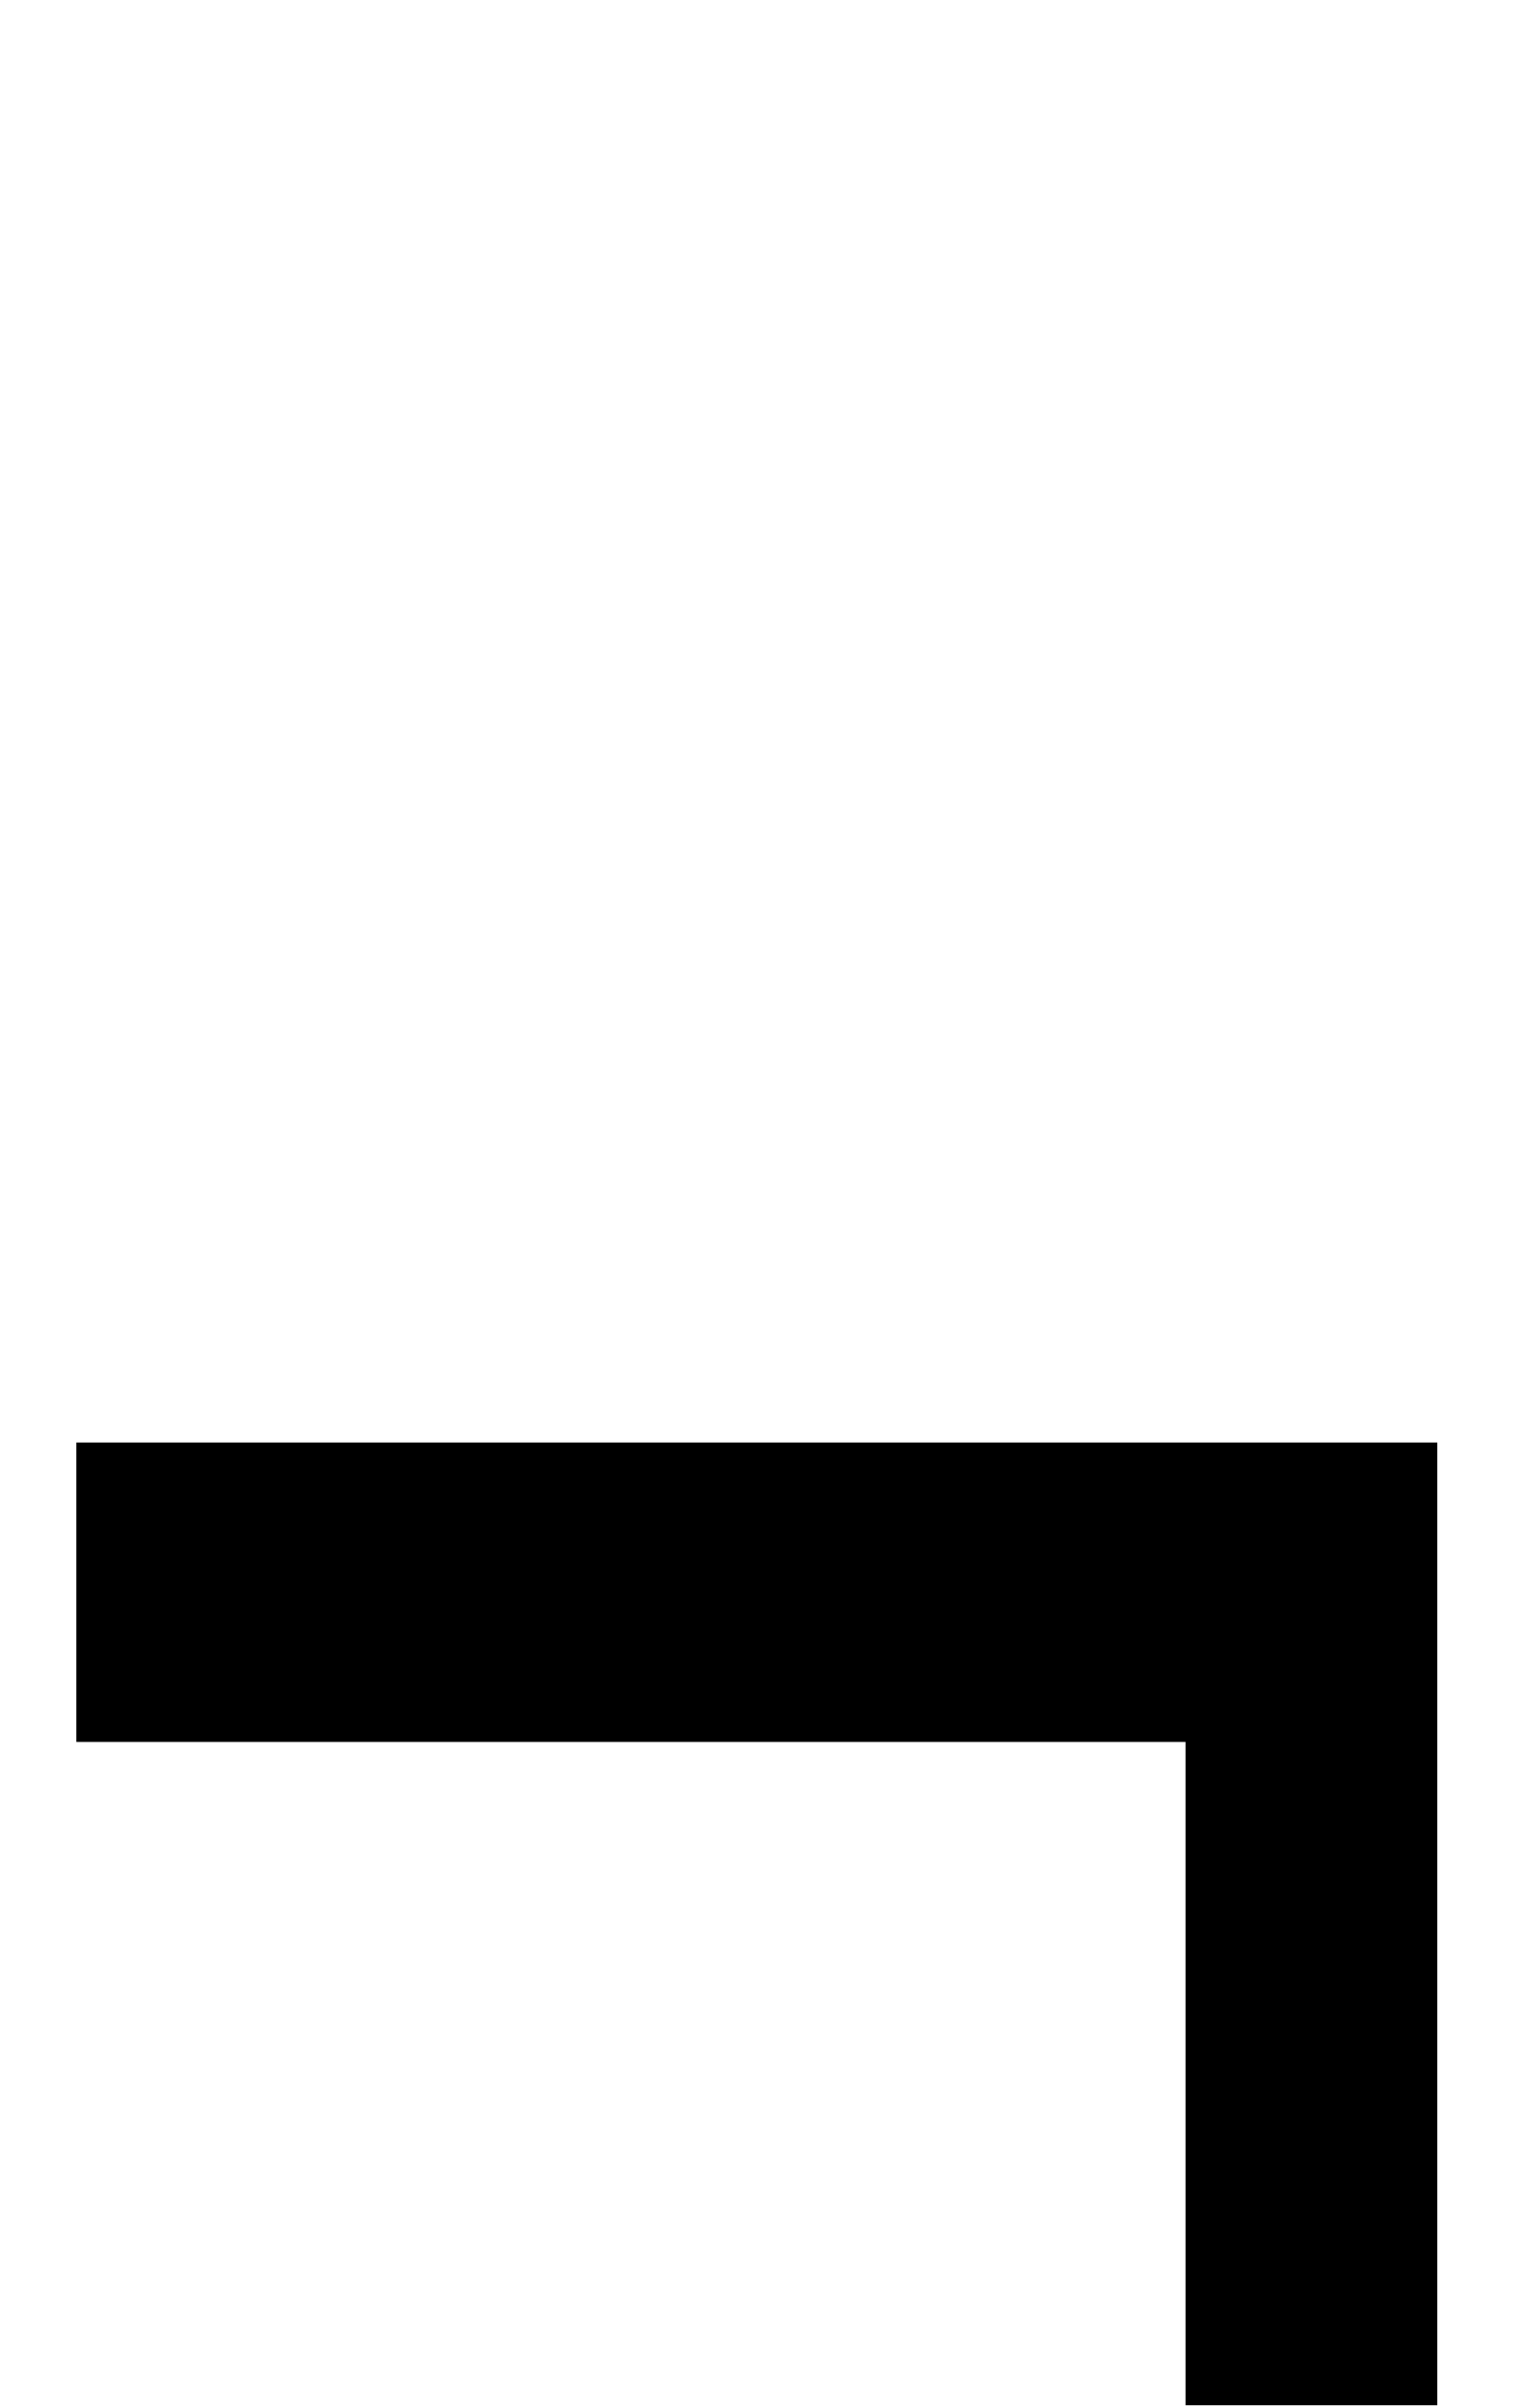
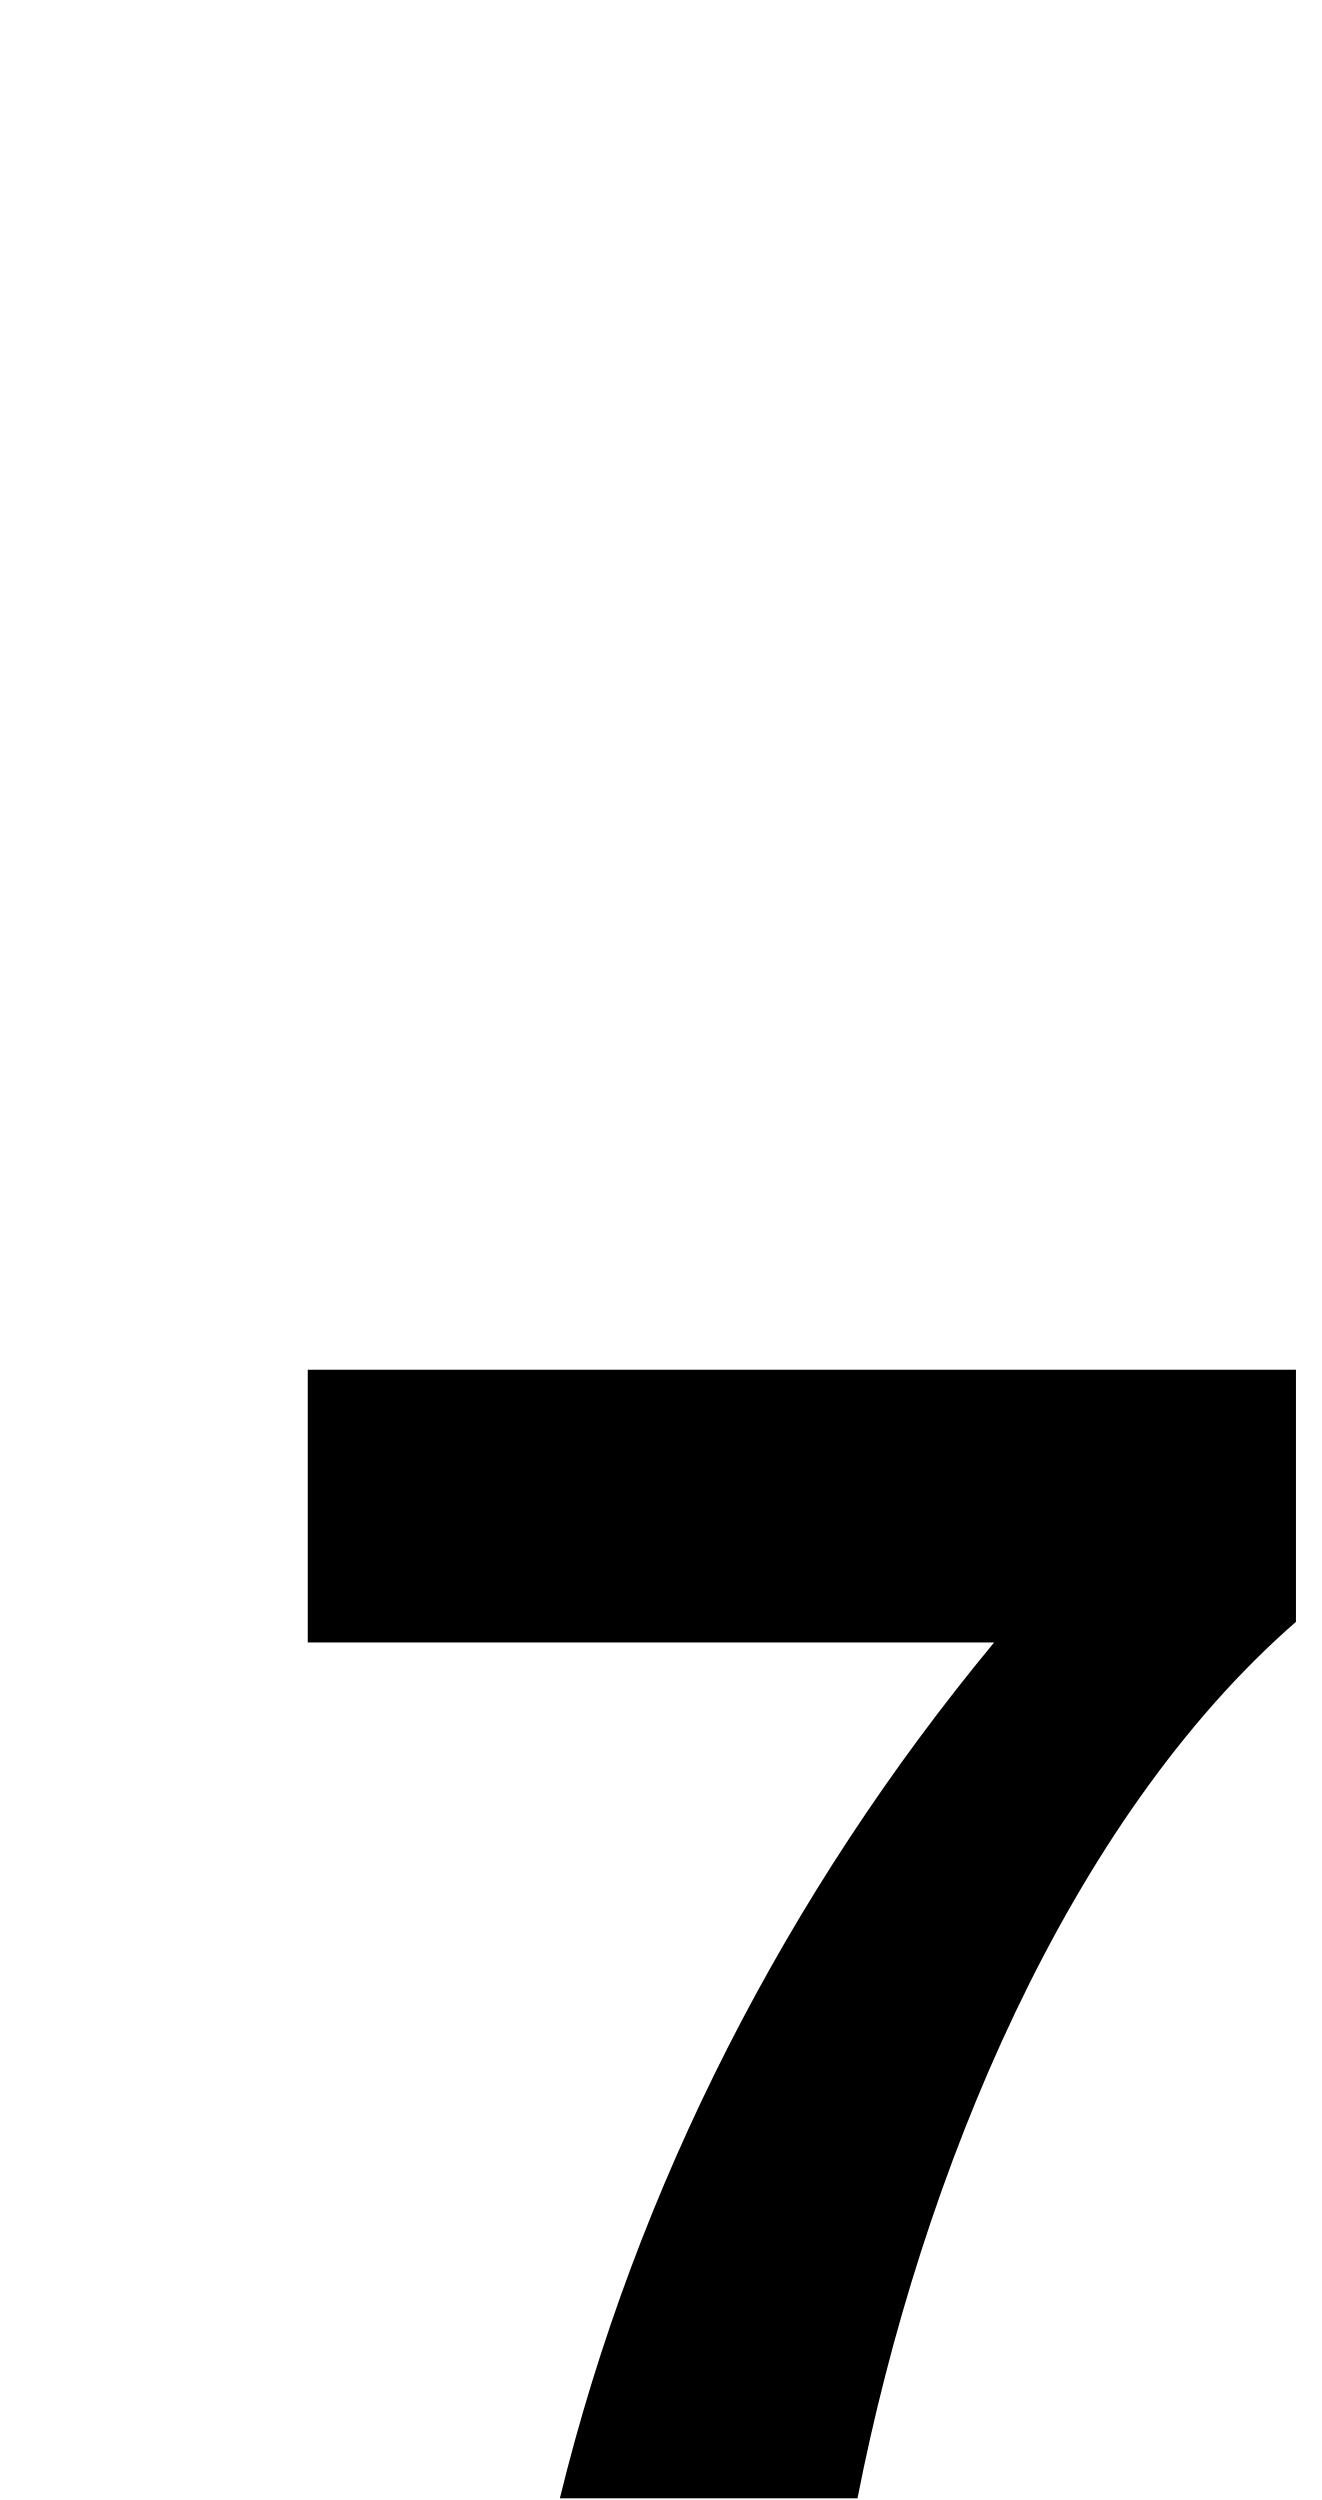
- <svg xmlns="http://www.w3.org/2000/svg" version="1.1" x="0px" y="0px" viewBox="0 0 335.3 530" style="enable-background:new 0 0 335.3 530;" xml:space="preserve">
+ <svg xmlns="http://www.w3.org/2000/svg" version="1.1" x="0px" y="0px" viewBox="0 0 313.5 593" style="enable-background:new 0 0 313.5 593;" xml:space="preserve">
  <style type="text/css">
	.st0{display:none;}
	.st1{display:inline;}
- 	.st2{fill:#010202;}
- 	.st3{fill:none;}
- 	.st4{font-family:'SHBDA23V1';}
- 	.st5{font-size:488px;}
</style>
-   <g id="E_00000051360959627468142820000017544460044616440767_" class="st0">
+   <g id="_x5F_V1">
+     <g id="E_00000051360959627468142820000017544460044616440767_">
+ 	</g>
+     <g id="C">
+ 	</g>
+     <g id="N_x5F_3">
+ 	</g>
+     <g id="A">
+ 	</g>
+     <g id="N_00000054254949360326627830000005329152182886584764_">
+ 	</g>
+     <g id="e">
+ 	</g>
+     <g id="T">
+ 	</g>
+     <g id="N_00000127748963548567887910000006918738376549339794_">
+ 	</g>
+     <g id="I">
+ 	</g>
+     <g id="A1">
+ 	</g>
+     <g id="M">
+ 	</g>
+     <g id="R">
+ 	</g>
+     <g id="O_00000083778567647030904660000008843847121500168630_">
+ 	</g>
+     <g id="F">
+ 	</g>
+     <g id="N">
+ 	</g>
+     <g id="E">
+ 	</g>
+     <g id="P">
+ 	</g>
+     <g id="O">
+ 	</g>
+   </g>
+   <g id="Ebene_20">
+     <text transform="matrix(1 0 0 1 592.9529 3054.126)">
+       <tspan x="0" y="0" style="fill:#E30613; font-family:'SH-Maintenance-V2'; font-size:490px; letter-spacing:-19;">M</tspan>
+       <tspan x="604.7" y="0" style="fill:#E30613; font-family:'SH-Maintenance-V2'; font-size:490px;">A</tspan>
+       <tspan x="965.8" y="0" style="fill:#E30613; font-family:'SH-Maintenance-V2'; font-size:490px; letter-spacing:-19;">I</tspan>
+       <tspan x="1090.7" y="0" style="fill:#E30613; font-family:'SH-Maintenance-V2'; font-size:490px;">NTENANCE</tspan>
+     </text>
+     <rect x="-2245.9" y="2709.1" style="fill:none;" width="1722.6" height="412.6" />
+     <text transform="matrix(1 0 0 1 -2245.891 3058.981)">
+       <tspan x="0" y="0" style="fill:#E30613; font-family:'SH-Maintenance-V2'; font-size:490px;">OPEN</tspan>
+       <tspan x="1660.1" y="0" style="fill:#E30613; font-family:'SH-Maintenance-V2'; font-size:485px; letter-spacing:-9;"> </tspan>
+     </text>
+     <text transform="matrix(1 0 0 1 -515.8961 3068.599)">
+       <tspan x="0" y="0" style="fill:#E30613; font-family:'SH-Maintenance-V2'; font-size:490px; letter-spacing:-19;">F</tspan>
+       <tspan x="252.8" y="0" style="fill:#E30613; font-family:'SH-Maintenance-V2'; font-size:490px;">OR</tspan>
+     </text>
+   </g>
+   <g id="Hilfslinien">
+     <rect x="-2441.8" y="2164.3" style="fill:none;" width="7398.2" height="466.4" />
+     <text transform="matrix(1 0 0 1 -2441.834 2513.447)">
+       <tspan x="0" y="0" style="fill:#E30613; font-family:'SH-Maintenance-V2'; font-size:489px; letter-spacing:-19;">WE</tspan>
+       <tspan x="739.4" y="0" style="fill:#E30613; font-family:'SH-Maintenance-V2'; font-size:489px; letter-spacing:-29;">G</tspan>
+       <tspan x="1081.2" y="0" style="fill:#E30613; font-family:'SH-Maintenance-V2'; font-size:489px; letter-spacing:-9;">E</tspan>
+       <tspan x="1468.4" y="0" style="fill:#E30613; font-family:'SH-Maintenance-V2'; font-size:489px;">N </tspan>
+       <tspan x="1939.8" y="0" style="fill:#E30613; font-family:'SH-Maintenance-V2'; font-size:489px; letter-spacing:9;">U</tspan>
+       <tspan x="2312" y="0" style="fill:#E30613; font-family:'SH-Maintenance-V2'; font-size:489px; letter-spacing:-9;">M</tspan>
+       <tspan x="2736.9" y="0" style="fill:#E30613; font-family:'SH-Maintenance-V2'; font-size:489px;">B</tspan>
+       <tspan x="3081.2" y="0" style="fill:#E30613; font-family:'SH-Maintenance-V2'; font-size:489px; letter-spacing:-19;">A</tspan>
+       <tspan x="3439.1" y="0" style="fill:#E30613; font-family:'SH-Maintenance-V2'; font-size:489px;">U </tspan>
+       <tspan x="3910" y="0" style="fill:#E30613; font-family:'SH-Maintenance-V2'; font-size:489px; letter-spacing:-29;">G</tspan>
+       <tspan x="4268.4" y="0" style="fill:#E30613; font-family:'SH-Maintenance-V2'; font-size:489px;">E</tspan>
+       <tspan x="4585.3" y="0" style="fill:#E30613; font-family:'SH-Maintenance-V2'; font-size:489px; letter-spacing:-39;">Ö</tspan>
+       <tspan x="4926.6" y="0" style="fill:#E30613; font-family:'SH-Maintenance-V2'; font-size:489px;">FFNET</tspan>
+     </text>
+   </g>
+   <g id="T_00000151528559115874515910000005984389023753216649_">
+     <path d="M10790,452.2V102.4h76.9v349.8H10790z" />
+     <path d="M10720.4,102.4h146.5c94.6,0,140.6,55.9,140.6,149.4h-64.7c0-54.9-23.5-72.5-75.9-72.5h-146.5V102.4z" />
+   </g>
+   <g id="E_00000150082740960534394650000001756674408269680310_">
+     <path d="M10601.2,452.1V156.4h-63.8v295.6H10601.2z" />
+     <path d="M10478.9,353.3h140.9c0,0,13.3-74.6,23.6-132.1h-61.9l-11.8,74.6h-90.8V353.3z" />
+     <path d="M10537.4,452.1h140.9c0,0,13.3-74.6,23.6-132.1h-61.9l-11.8,74.6h-90.8V452.1z" />
+     <path d="M10632.7,186.3h60.9c-7.9-43.7-15.2-84.5-15.2-84.5h-140.9v57.5h90.8L10632.7,186.3z" />
+   </g>
+   <g id="N_00000099632580371903072950000016892054108610634910_">
+     <path d="M10361.2,451.9l93.9-349.3h-69l-60.2,237.7h-1l-56.3-237.7h-77.3l-41.6,152.6h70.4l9.8-41.6h1l58.7,237.7L10361.2,451.9z" />
+     <rect x="10144" y="102.6" width="76.8" height="349.3" />
+   </g>
+   <g id="F_00000114769032895886322120000014247326199313495697_">
+     <path d="M9951.7,451.9h-76.8V102.7h245.5v64.5h-168.7V248h146.2v59.7h-146.2V451.9z" />
+   </g>
+   <g id="F_00000173141720675959051990000004486108456543280518_">
+     <path d="M9662.8,451.6h132.8V169.3h-54.9v217.1h-77.9V451.6z" />
+     <path d="M9694.8,451.7c0-18,2.9-33.6,10.7-46.8c6.8-12.2,16.6-23.4,28.3-31.2c11.7-7.8,25.4-13.7,40-17.6   c14.6-3.9,30.2-5.9,70.2-5.9v-81.4c-52.2,0-76.6,3.9-100,12.2c-23.4,8.8-44.4,20-61.9,36.1c-17.6,16.6-31.2,35.1-41.4,57.5   c-9.8,22.9-14.1,48.8-14.1,77H9694.8z" />
+     <polygon points="9844.1,100.7 9740.7,100.7 9740.7,383 9795.6,383 9795.6,165.8 9844.1,165.8  " />
+   </g>
+   <g id="Ö">
+     <path d="M9279.4,269.5c0-103.7,64.1-184.4,171.6-184.4c107.6,0,171.6,80.7,171.6,184.4c0,100.7-64.1,181.4-171.6,181.4   C9343.5,450.9,9279.4,370.2,9279.4,269.5z M9356.2,269.5c0,58.2,25.9,116.9,94.9,116.9c68.9,0,94.9-58.7,94.9-116.9   c0-61.1-25.9-119.8-94.9-119.8C9382.1,149.7,9356.2,208.4,9356.2,269.5z M9417.8,239.7v-57.2h66v57.2H9417.8z M9417.8,326.7v-57.2   h66v57.2H9417.8z" />
+   </g>
+   <g id="E_00000056408675155028286430000005814045595369560991_">
+     <path d="M9250.4,452.2h-265V103.1h261.1v64.5h-184.4v74.8h169.2v59.7h-169.2v85.6h188.3V452.2z" />
+   </g>
+   <g id="G_00000142136150640176763200000005464168929300255362_">
+     <path d="M8608,367.5h76.4V178.3l98-1.5l-1.5-75h-174L8608,367.5z M8608,451.8l267.6-0.5V388l-190.1,1l-1-98l-75,1.5L8608,451.8z    M8775.6,451.3h101c10.8-7.4,23-15.2,33.8-22.5c11.8-8.3,21.1-17.2,30.9-26.5c8.3-8.3,15.2-18.6,21.6-32.3   c4.4-11.8,8.3-26,8.3-42.6s-3.9-30.9-9.3-44.6c-6.4-12.7-14.7-23.5-25.5-32.3s-23-16.2-36.8-21.1c-13.2-4.9-28.9-6.9-43.1-6.9   c-20.6,0-37.7,3.4-53.9,10.8c-15.2,6.4-28.9,16.2-37.7,27.9c-10.8,12.7-18.1,27-23,43.1c-5.9,17.2-8.3,35.3-6.9,53.9h64.2   c0-9.8,1.5-17.6,3.4-27.4c1.5-9.3,3.4-16.7,8.8-25c2.9-7.4,9.3-13.2,16.2-17.6c6.4-5.4,14.7-7.4,25.5-7.4c14.2,0,26,4.9,35.8,14.7   c9.3,7.8,14.2,21.1,14.2,36.8c0,10.3-2.5,20.1-6.9,27c-5.4,8.3-10.8,15.7-17.2,21.6c-6.9,7.4-15.2,12.3-22.5,18.1   c-8.3,4.9-16.7,10.8-24,15.7C8818.8,423.3,8788.4,442.9,8775.6,451.3z" />
+   </g>
+   <g id="U_00000122691519521168774280000013841469757125651126_">
+     <path d="M8453.3,463.6c-102.4-1.5-114.8-74.7-114.8-119.8v-242h77.7v238.5c0,24.3,0,55.9,37.1,57.9V463.6z" />
+     <path d="M8175.2,101.9h77.7v238.5c0,25.2,0,57.9,41.1,57.9c36.6,0,45-24.7,45-58.9v-15.8h70.3v30.7c0,77.2-57.4,109.4-116.3,109.4   c-105.4,0-117.8-74.2-117.8-119.8V101.9z" />
+   </g>
+   <g id="A_00000004505667569094896160000014532079075801900974_">
+     <path d="M8019.7,203.9l-3,70.3l30,6.9v1l-247.3,61v75.2l121.9,33.4l15.2-61l-22.1-9.3v-1l244.4-61v-78.2L8019.7,203.9z" />
+     <polygon points="7844.2,430.6 7921.9,451.7 7927.8,451.7 7986.3,212.8 7987.3,212.8 8046.8,451.7 8123.5,451.7 8158.9,319.5    8090.5,317.5 8084.6,342.6 8083.6,342.6 8023.6,101.1 7951.4,101.1 7890.4,339.6 7889.4,339.6  " />
+   </g>
+   <g id="B">
+     <path d="M7480.8,453.3V104.2h164.3c66.5,0,111.5,21.5,111.5,86.6c0,34.7-16.6,57.7-47.4,72.9c43,12.2,64.1,45,64.1,88.5   c0,70.9-60.1,101.2-123.2,101.2H7480.8z M7629.5,163.8h-71.9v81.7h77.8c27.4,0,46.9-12.2,46.9-41.6   C7682.3,171.2,7656.8,163.8,7629.5,163.8z M7557.6,393.7h82.2c29.8,0,56.7-9.8,56.7-46c0-35.7-22-49.9-55.3-49.9h-83.6V393.7z" />
+   </g>
+   <g id="M_00000134250281029563310950000003257287664879667615_">
+     <path d="M7223.6,335.1h75.5c-12.8-20.6-144.7-232.9-144.7-232.9h-77v350.1h72.1V217.4h1C7150.5,217.4,7187.3,276.2,7223.6,335.1z" />
+     <path d="M7299.6,335.1c36.3-58.8,73.1-117.7,73.1-117.7h1v234.9h72.1V102.1h-77c0,0-131.9,212.3-144.7,232.9H7299.6z" />
+   </g>
+   <g id="U">
+     <path d="M7027.6,453h-247.3v-64.6h170.4v-285h76.9V453z M6733.3,453V103.4h76.9v285h170.4V453H6733.3z" />
+   </g>
+   <g id="N_00000154425763484525918430000008508601231558086807_">
+     <path d="M6482.8,451.5l93.9-349.3h-69l-60.2,237.7h-1l-56.3-237.7H6313l-41.6,152.6h70.4l9.8-41.6h1l58.7,237.7L6482.8,451.5z" />
+     <rect x="6265.6" y="102.2" width="76.8" height="349.3" />
+   </g>
+   <g id="E_00000165205204584183719570000002201050886193303485_">
+     <path d="M5951.8,279.2h-64.3c0-107.2,80.4-171.1,180.8-171.1v76.5C6010.2,184.7,5951.8,210.5,5951.8,279.2z" />
+     <path d="M6059.7,379.1c0-68.7-58.5-94.5-116.5-94.5v-76.5c100.4,0,180.8,63.8,180.8,171.1H6059.7z" />
+     <polygon points="6236.6,371.8 6236.6,450.3 6065.6,450.3 6060.7,371.8  " />
+     <path d="M5951.8,279.2c0,68.7,58.5,94.5,116.5,94.5v76.5c-100.4,0-180.8-63.8-180.8-171.1H5951.8z" />
+     <path d="M5917.4,84.8V2.4c26.8,0,53.1,4.9,76.5,12.7c23.4,8.8,43.4,20,60.9,36.1s31.2,34.6,40.9,57.5   c10.2,22.9,15.1,49.2,15.1,76.5h-69.2c0-18-3.4-32.7-10.2-45.8c-7.3-13.2-16.6-23.4-28.3-32.2c-11.7-7.8-25.8-13.6-40-18   C5947.6,85.7,5933,84.8,5917.4,84.8z" />
+   </g>
+   <g id="G">
+     <path d="M5871.7,452.8h-48.9l-7.8-39.6c-27.4,35.2-62.1,47.9-95.8,47.9c-107.6,0-171.6-80.7-171.6-181.4   c0-103.7,64.1-184.4,171.6-184.4c71.4,0,139.4,43.5,147.2,123.2H5793c-9.3-39.1-37.2-58.7-73.8-58.7c-68.9,0-94.9,58.7-94.9,119.8   c0,58.2,25.9,116.9,94.9,116.9c50.4,0,78.7-26.4,83.1-75.3H5725v-57.2h146.7V452.8z" />
+   </g>
+   <g id="E_00000005963599347184841430000018193220976272044449_">
+     <path d="M5532,452.5h-265V103.4h261.1v64.5h-184.4v74.8h169.2v59.7h-169.2V388H5532V452.5z" />
+   </g>
+   <g id="W">
+     <path d="M5000.6,217.6c-36.3,58.9-73.1,117.7-73.1,117.7h-1v-235h-72.1v350.3h77c0,0,132-212.4,144.7-233H5000.6z M5076.6,217.6   h-75.5c12.8,20.6,144.7,233,144.7,233h77V100.3h-72.1v235h-1C5149.7,335.3,5112.9,276.4,5076.6,217.6z" />
+   </g>
+   <g id="E_00000113322483045279252990000013609696148037364875_">
+     <path d="M3905.3,279.7h-64.9c0-108.1,81.1-172.5,182.4-172.5v77.2C3964.3,184.4,3905.3,210.4,3905.3,279.7z" />
+     <path d="M4016.9,380.5c0-69.3-59-95.4-117.5-95.4V208c101.3,0,182.4,64.4,182.4,172.5H4016.9z" />
+     <polygon points="4195.3,373.1 4195.3,452.2 4022.8,452.2 4017.9,373.1  " />
+     <path d="M3905.3,279.7c0,69.3,59,95.4,117.5,95.4v77.2c-101.3,0-182.4-64.4-182.4-172.5H3905.3z" />
+     <path d="M3873.4,83.6V0.5c27,0,53.6,4.9,77.2,12.8c23.6,8.8,43.7,20.2,61.4,36.4c17.7,16.2,31.5,34.9,41.3,58   c10.3,23.1,15.2,49.6,15.2,77.2h-69.8c0-18.2-3.4-32.9-10.3-46.2c-7.4-13.3-16.7-23.6-28.5-32.4c-11.8-7.9-26.1-13.8-40.3-18.2   C3903.9,84.6,3889.1,83.6,3873.4,83.6z" />
+   </g>
+   <g id="C_00000112622374827432275670000003417328206733987971_">
+     <path d="M3811.2,219.4h-74.5c-5.4-34.8-38.7-61.3-76.4-61.3c-69.1,0-95.1,58.8-95.1,120.1c0,58.3,26,117.1,95.1,117.1   c47,0,73.5-31.9,79.4-78.4h74.5c-7.8,87.7-67.6,143.1-153.9,143.1c-107.8,0-172-80.9-172-181.8c0-103.9,64.2-184.7,172-184.7   C3736.7,93.4,3801.9,138.5,3811.2,219.4z" />
+   </g>
+   <g id="N_00000117657359395406629260000008490405748572120458_">
+     <path d="M3175.9,452.2h76.9V102.6h-76.9V452.2z" />
+     <polygon points="3393.8,452.2 3487.4,102.6 3418.8,102.6 3358.6,340.6 3357.6,340.6 3301.3,102.6 3223.9,102.6 3182.3,255.4    3252.8,255.4 3262.6,213.8 3263.6,213.8 3322.8,452.2  " />
+   </g>
+   <g id="A_00000070819818803741320060000005539798163125646774_">
+     <path d="M2993.7,203.9l-3,70.3l30,6.9v1l-247.3,61v75.2l121.9,33.4l15.2-61l-22.1-9.3v-1l244.4-61v-78.2L2993.7,203.9z" />
+     <polygon points="2818.2,430.6 2895.9,451.7 2901.8,451.7 2960.3,212.8 2961.3,212.8 3020.8,451.7 3097.5,451.7 3132.9,319.5    3064.5,317.5 3058.6,342.6 3057.6,342.6 2997.6,101.1 2925.4,101.1 2864.4,339.6 2863.4,339.6  " />
+   </g>
+   <g id="N_00000129165096651451788460000006894638935768142516_">
+     <path d="M2517.5,452.2h-72V102.4h76.4l146,234.7h1V102.4h72v349.9H2664L2518.5,218h-1V452.2z" />
+   </g>
+   <g id="E_00000096737436898591806260000014476501128100374183_">
+     <path d="M2298.2,452.2V156.6h-63.8v295.6H2298.2z" />
+     <path d="M2175.9,353.5h140.9c0,0,13.3-74.6,23.6-132.1h-61.9l-11.8,74.6h-90.8V353.5z" />
+     <path d="M2234.3,452.2h140.9c0,0,13.3-74.6,23.6-132.1H2337l-11.8,74.6h-90.8V452.2z" />
+     <path d="M2329.6,186.5h60.9c-7.9-43.7-15.2-84.5-15.2-84.5h-140.9v57.5h90.8L2329.6,186.5z" />
+   </g>
+   <g id="T_00000040572434587172107020000003403572265167091088_">
+     <path d="M1933.4,452.1h65.4V179.8h208.9V102h-274.3V452.1z" />
+     <polygon points="2028.1,452.2 2119.6,102 2053.7,102 1992.8,340.7 1992.3,340.7 1961.1,452.1  " />
+   </g>
+   <g id="N_00000162323512888102647520000008162614129556769983_">
+     <rect x="1806.2" y="102.4" width="76.8" height="349.2" />
+     <path d="M1541.2,451.6h77.8l92.9-263.1h1l90.5,263.1h79.7l-130.6-349.2h-78.7L1541.2,451.6z" />
+   </g>
+   <g id="I_00000075868811598525912980000008971315367424001668_">
+     <text transform="matrix(1 0 0 1 1397.855 451.5694)" style="font-family:'SH-Maintenance-V2'; font-size:490px; letter-spacing:-19;">I</text>
+   </g>
+   <g id="A_00000047767008426511249760000015642639169606536113_">
+     <polygon points="1303.6,451.6 1397.3,451.6 1397.3,398.1 1367.4,398.1 1367.4,161.6 1303.6,161.6  " />
+     <polygon points="1189.3,348.1 1354.2,348.1 1354.2,167 1367.4,167 1367.4,103.2 1189.3,103.2 1189.3,167 1300.7,167 1300.7,284.3    1189.3,284.3  " />
+     <path d="M1098.5,451.6h75.6c0.5-23.1,3.4-48.1,8.3-75.1c5.4-27,12.8-53.5,22.1-80c9.3-26,21.1-50.5,35.3-74.1   c14.2-23.1,30.4-42.7,48.6-58.4v-60.8h-238V169h165.4c-33.4,40.2-60.4,84.4-80.5,132.5C1114.7,349.6,1102.4,399.6,1098.5,451.6z" />
+   </g>
+   <g id="M_00000030454837118209363920000004010763359709145015_">
+     <path d="M773,158.9H619.2l0.5,216.7H486.5v76.6h197.7L683.7,235H773V158.9z" />
+     <polygon points="1023.9,103.7 947.8,103.7 947.8,452.2 1083.9,452.2 1083.9,388.3 1023.9,388.3  " />
+     <polygon points="795,103.7 717.9,103.7 676.4,256.5 746.7,256 756.9,215 757.9,215 816.5,452.2 887.7,452.2 948.7,213.1    949.7,213.1 989.2,103.7 913.6,103.7 852.6,341 851.6,341  " />
+   </g>
+   <g id="R_00000005247159732225481780000017538744411482086332_">
+     <path class="st0" d="M88.7,179.2v-77c45.1,0,119.2,12.3,119.2,116.7c0,58.4-31.9,115.2-108.4,115.2H69.1v-69.6h15.7   c33.8,0,58.4-8.3,58.4-44.6C143.1,179.2,110.8,179.2,88.7,179.2z" />
+     <polygon class="st0" points="15.1,452.3 15.1,102.2 92.1,102.2 92.1,452.2  " />
+     <path d="M203.4,592.6h-70.6c18.1-74,53.9-143.7,103-203H73v-64.7h234.4v59.8C253.5,431.7,218.6,515.1,203.4,592.6z" />
+   </g>
+   <g id="O_00000139989076900347810750000014339682335261473418_" class="st0">
    <g class="st1">
-       <path d="M334.5,439.2H68.9V89.4h261.6V154H145.8v75h169.5v59.8H145.8v85.7h188.6V439.2z" />
+       <path d="M-350.1,278.6c0-103.9,64.2-184.7,172-184.7c107.8,0,172,80.9,172,184.7c0,100.9-64.2,181.8-172,181.8    C-285.9,460.4-350.1,379.5-350.1,278.6z M-273.2,278.6c0,58.3,26,117.1,95.1,117.1c69.1,0,95.1-58.8,95.1-117.1    c0-61.3-26-120.1-95.1-120.1C-247.2,158.6-273.2,217.4-273.2,278.6z" />
    </g>
  </g>
-   <g id="C" class="st0">
-     <g class="st1">
-       <path d="M354.7,207.3H282c-5.3-33.9-37.8-59.8-74.6-59.8c-67.4,0-92.8,57.4-92.8,117.1c0,56.9,25.3,114.3,92.8,114.3    c45.9,0,71.7-31.1,77.5-76.5h72.7c-7.6,85.6-66,139.6-150.1,139.6c-105.2,0-167.8-78.9-167.8-177.4    c0-101.4,62.6-180.3,167.8-180.3C282,84.5,345.6,128.5,354.7,207.3z" />
-     </g>
-   </g>
-   <g id="N_x5F_3" class="st0">
-     <polygon class="st1" points="97.1,88.7 55.3,242.5 126.1,242.5 135.9,200.7 136.9,200.7 195.8,439.5 267.6,440 361.4,90.6    292.6,89.6 232.2,328 231.2,328 174.7,89.2  " />
-     <polygon class="st1" points="129.7,88.9 53,88.4 52,239.8 51.5,304.6 50.6,438.8 127.2,439.3  " />
-   </g>
-   <g id="A" class="st0">
-     <path class="st1" d="M285.9,321.8c0-9.8-1-20.6-2.9-32.4c-2-12.3-6.4-23.1-13.7-33.4c-6.9-10.3-17.2-19.1-30.4-26   c-13.3-6.9-31.4-10.3-54-10.3c-12.8,0-25,1.5-36.8,5.4c-11.8,3.4-22.6,8.8-31.9,16.2c-9.3,7.9-16.7,17.2-22.6,29   c-5.4,11.8-8.3,26-8.3,42.7v126.2h60.4V325.8c0-7.4,0.5-14.2,1.5-20.6c1.5-5.9,3.4-11.3,5.9-15.7c2.9-4.4,6.9-7.9,11.8-10.3   c4.9-2.5,11.3-3.9,19.1-3.9c8.8,0,15.7,1.5,20.6,4.9c4.9,2.9,8.3,6.9,10.3,11.8c2,4.9,3.4,10.3,3.9,16.2c0.5,5.9,0.5,11.3,0.5,16.7   v114.4h66.8V321.8z" />
-     <polygon class="st1" points="285.8,439.2 341.8,439.2 342.3,155.9 342.3,89.1 90.9,89.1 90.9,155.9 285.8,155.9  " />
-     <polygon class="st1" points="101.4,439.1 157.2,439.1 157.7,155.9 157.7,89.3 53.9,89.3 53.9,155.9 101.4,155.9  " />
-   </g>
-   <g id="N_00000054254949360326627830000005329152182886584764_" class="st0">
-     <g class="st1">
-       <path d="M271.6,438.8V153.5H101V88.8h247.5v349.9H271.6z" />
-     </g>
-     <path class="st1" d="M45,382.4c10.1,0,18-1.8,23.5-5.4c5.6-3.6,9.6-8.2,12-14c2.5-5.7,3.9-11.9,4.4-18.6c0.5-6.7,0.7-13.1,0.7-19.4   V88.8h76.9v239.7c0,11.4-1.1,24-3.4,37.7c-2.3,13.7-7.5,26.5-15.7,38.5c-8.2,11.9-19.9,21.9-35.3,29.9c-15.4,8-36.1,12-62.2,12   L45,382.4z" />
-   </g>
-   <g id="e" class="st0">
-     <g class="st1">
-       <path d="M157.4,435.7c-14-2.3-27-7.7-39.2-16c-12.2-8.3-22.3-20.3-30.4-35.9c-8.2-15.6-12.2-36.8-12.2-63.4    c0-15,2.1-29.4,6.2-43.4c4.2-14,10.6-26.5,19.5-37.4c8.8-11,20.1-19.8,33.9-26.5c13.8-6.7,30.5-12.3,50.2-12.3h30.9v76.8h-16    c-8.7,0-16.6,0.7-24,2c-7.3,1.3-13.6,3.7-18.7,7c-5.2,3.3-9.2,7.9-12.2,13.7c-3,5.8-4.5,13.4-4.5,22.7c0,10.3,1.8,14.7,5.5,20.4    c3.7,5.7,8.4,9.7,14.2,12.2c5.8,2.5,12.1,4,19,4.5c6.8,0.5,13.4,0.7,19.7,0.7h163.8v78.4H195.8C184.2,439.2,171.4,438,157.4,435.7    " />
-     </g>
-     <polygon class="st1" points="182.9,199.7 296,199.7 296,167.8 159.2,167.8 159.2,89.4 362.1,89.4 362.4,276.9 182.9,278.1  " />
-     <g class="st1">
-       <path d="M123.5,48.5l-0.4,78.9l-87.8-0.6l-0.4,53.4c12.3-0.3,24.2,0.7,35.7,3c11.5,2.2,21.7,6.1,30.9,11.7    c9.1,5.6,16.8,12.8,23.1,21.9c6.3,9,10.3,20.2,12.2,33.5l56.4,0.4l0-201.7L123.5,48.5z" />
-     </g>
-   </g>
-   <g id="T" class="st0">
-     <g class="st1">
-       <path d="M230.7,439.2h-76.9V154H48.9V89.4h286.6V154H230.7V439.2z" />
-     </g>
-   </g>
-   <g id="N_00000127748963548567887910000006918738376549339794_" class="st0">
-     <g class="st1">
-       <path d="M116.8,439.2h-72V89.4h76.4l146,234.7h1V89.4h72v349.9h-76.9L117.7,205h-1V439.2z" />
-     </g>
-   </g>
-   <g id="I" class="st0">
-     <g class="st1">
-       <path d="M147,439.1H70.2V89.5H147V439.1z" />
-     </g>
-   </g>
-   <g id="A1" class="st0">
-     <path class="st1" d="M174.1,89.6H353v64h-13.4v117.8h0.2v64H174.1v-64h111.7V153.6H174.1V89.6z" />
-     <path class="st1" d="M289.2,148.4h64v237.2H383v53.8h-93.7V148.4z" />
-     <path class="st1" d="M224.8,209.5c-14.2,23.3-26,48.1-35.5,74.5c-9.5,26.3-16.8,53-22,79.9c-5.2,27-7.9,52.1-8.2,75.5h-76   c4-52.3,16.2-102.6,36.7-150.9c20.5-48.3,47.4-92.6,80.7-132.9H34.6v-66h238.8v61C255.2,166.6,238.9,186.2,224.8,209.5z" />
-     <rect x="351.9" y="89.6" class="st2" width="112.1" height="64" />
-     <polygon class="st2" points="353.2,152.3 339,152.3 339,335.4 464.9,335.4 464.9,271.4 353.2,271.4  " />
-     <rect x="382.9" y="385.6" class="st2" width="111.9" height="53.8" />
-   </g>
-   <g id="M" class="st0">
-     <path class="st1" d="M225,242.5l41.8-154.1l78,0.5l56.9,238.8l1,0l60.8-238l76.5,0.5l-39.4,108.7l-1,0l-61.3,241l-72.1-0.4   l-59.4-238.8l-1,0l-10,41.6L225,242.5z" />
-     <path class="st1" d="M168.1,143.1l154-0.1l0.1,77l-89.8,0.1l0.4,218.8L33.4,439l-0.1-77l134.4-0.1L168.1,143.1z" />
-     <path class="st1" d="M575.3,89.8l0.2,284.7l60.3,0l0,64.8l-137.4,0.1l-0.2-349.5L575.3,89.8z" />
-     <rect x="136.8" y="358.8" class="st2" width="151" height="77" />
-     <rect x="226.4" y="139.8" class="st2" width="61.4" height="77" />
-     <rect x="-62.9" y="140.1" class="st2" width="135.3" height="77" />
-     <polygon class="st2" points="129.2,241.8 114.4,293.4 113.4,293.4 55.7,88 -20.1,88 74.5,439.8 151.3,439.8 200.1,241.8  " />
-     <rect x="539.9" y="374.2" class="st2" width="110.7" height="64.8" />
-   </g>
-   <g id="R">
-     <g class="st0">
-       <path class="st1" d="M113.2,438.9H16.7v-56.1h30.6V135.3h65.9V438.9z" />
-     </g>
-     <g>
-       <path d="M316.3,317.6v211.8h-55.4v-146H16.8v-65.9H316.3z" />
-     </g>
-     <g class="st0">
-       <path class="st1" d="M47.4,89.5c21.8,0,42.2,3.4,61,10.1c18.9,6.7,35.3,16.4,49.3,28.9c14,12.6,25,28,32.9,46.4    c8,18.3,12,38.9,12,61.9c0,18.5-2.8,35.4-8.4,50.8c-5.6,15.4-13.7,28.8-24.3,40.3c-10.6,11.5-23.5,20.7-38.6,27.7    c-15.1,7-32,11.3-50.8,13v-63.8c20.1-2.5,36.4-9.4,48.7-20.8c12.3-11.3,18.5-27.1,18.5-47.2c0-14.8-2.9-27.4-8.6-37.8    c-5.7-10.3-13.4-18.7-22.9-25.2c-9.5-6.4-20.2-11.1-32.1-14.1c-11.9-2.9-24.1-4.4-36.7-4.4" />
-     </g>
-   </g>
-   <g id="O_00000083778567647030904660000008843847121500168630_" class="st0">
-     <g class="st1">
-       <path d="M31.3,265.3c0-100.4,62.1-178.6,166.3-178.6c104.2,0,166.3,78.2,166.3,178.6c0,97.6-62.1,175.8-166.3,175.8    C93.4,441,31.3,362.9,31.3,265.3z M105.7,265.3c0,56.4,25.1,113.2,91.9,113.2s91.9-56.8,91.9-113.2c0-59.2-25.1-116.1-91.9-116.1    S105.7,206.1,105.7,265.3z" />
-     </g>
-   </g>
-   <g id="F" class="st0">
-     <path class="st1" d="M98.6,439.1c0-18,2.9-33.5,10.7-46.7c6.8-12.2,16.5-23.3,28.2-31.1c11.7-7.8,25.3-13.6,39.9-17.5   c14.6-3.9,30.1-5.8,70-5.8v-81.2c-52,0-76.3,3.9-99.7,12.2c-23.3,8.8-44.2,19.9-61.7,36c-17.5,16.5-31.1,35-41.3,57.4   c-9.7,22.8-14.1,48.6-14.1,76.8H98.6z" />
-     <polygon class="st1" points="248.4,89.5 145.9,89.5 145.9,369.5 200.3,369.5 200.3,154.1 248.4,154.1  " />
-     <polygon class="st1" points="68.5,438.9 200.2,438.9 200.2,158.9 145.8,158.9 145.8,374.2 68.5,374.2  " />
-   </g>
-   <g id="N" class="st0">
-     <g>
-       <path class="st1" d="M105,285l9.6,41.4h1L176,89.5h71.7l59.5,239.8h1l57-239.8h75.1l-93.6,348.1h-76l-59-236.9h-1l-58,236.9H75.1    L34.5,284.2L105,285z" />
-     </g>
-     <polygon class="st2" points="111.7,88.8 36.3,88.8 89.3,286.1 158.7,286.1  " />
-     <path class="st1" d="M159.2,285.7l9.7,41.7h1l60.8-238.2h72l59.8,241.1h1l57.3-241.1h75.5l-94.1,349.9h-76.4L266.4,201h-1   l-58.3,238.2h-77.9L88.4,284.9L159.2,285.7z" />
-   </g>
-   <g id="E" class="st0">
-     <g class="st1">
-       <path d="M307.7,438.8h-265V89.7h261.1v64.5H119.4V229h169.2v59.7H119.4v85.6h188.3V438.8z" />
-     </g>
-   </g>
-   <g id="P" class="st0">
-     <polygon points="388.9,88.6 313.1,88.6 313.1,263.5 188.4,263.5 188.4,327.3 388.9,327.3  " />
-     <polygon points="188.4,327 264.2,327 264.2,152.1 388.9,152.1 388.9,88.4 188.4,88.4  " />
-     <path class="st1" d="M149,442.5c102.9,0,115-72.5,115-116.9V205.2h-75.9c0,96.6,0,116.9,0,116.9c0,24.6,0,56.5-40.1,56.5   c-35.8,0-44-24.2-44-57.5v-15.5H35.5v30C35.5,411.1,91.5,442.5,149,442.5z" />
-   </g>
-   <g id="O" class="st0">
-     <g>
-       <path class="st1" d="M265.7,186.1c-4.4-7-9.8-13.1-16.3-18.4c-6.5-5.3-13.9-9.4-22.1-12.4c-8.2-3-16.9-4.4-25.9-4.4    c-16.5,0-30.5,3.2-42,9.6c-11.5,6.4-20.8,14.9-28,25.6c-7.2,10.7-12.4,22.9-15.6,36.6c-3.3,13.7-4.9,27.8-4.9,42.4    c0,14,1.6,27.6,4.9,40.8c3.3,13.2,8.5,25.1,15.6,35.7c7.1,10.6,16.5,19,28,25.4c11.5,6.4,25.5,9.6,42,9.6    c22.4,0,39.9-6.8,52.5-20.5c12.6-13.7,20.3-31.7,23.1-54.1h70.9c-1.9,20.8-6.7,39.6-14.5,56.4c-7.8,16.8-18,31.1-30.8,42.9    c-12.8,11.8-27.7,20.8-44.8,27c-17.1,6.2-35.9,9.3-56.4,9.3c-25.5,0-48.4-4.4-68.8-13.3c-20.4-8.9-37.5-21.1-51.5-36.6    C67,372.3,56.3,354,48.9,333c-7.5-21-11.2-43.6-11.2-67.8c0-24.9,3.7-47.9,11.2-69.2c7.5-21.3,18.2-39.9,32.2-55.7    c14-15.9,32.3-28.3,52.7-37.3c20.4-9,42.1-13.5,67.6-13.5c18.3,0,35.7,2.6,52,7.9c16.3,5.3,30.9,13,43.8,23.1    c12.9,10.1,23.5,22.6,31.9,37.5c8.4,14.9,13.7,32,15.9,51.3h-70.9C272.8,200.8,270,193.1,265.7,186.1z" />
-     </g>
-     <g class="st1">
-       <path d="M348.5,209.3h-70.9c2.2-19.3,7.5-36.4,15.9-51.3c8.4-14.9,19-27.4,31.9-37.5c12.9-10.1,27.5-17.8,43.8-23.1    c16.3-5.3,33.7-7.9,52-7.9c25.5,0,47.3,4.5,67.6,13.5c20.4,9,38.7,21.4,52.7,37.3c14,15.9,24.7,34.4,32.2,55.7    c7.5,21.3,11.2,44.4,11.2,69.2c0,24.2-3.7,46.9-11.2,67.8c-7.5,21-18.2,39.2-32.2,54.8c-14,15.5-31.2,27.7-51.5,36.6    c-20.4,8.9-43.3,13.3-68.8,13.3c-20.5,0-39.3-3.1-56.4-9.3c-17.1-6.2-32-15.2-44.8-27c-12.7-11.8-23-26.1-30.8-42.9    c-7.8-16.8-12.6-35.6-14.5-56.4h70.9c2.8,22.4,10.5,40.4,23.1,54.1c12.6,13.7,30.1,20.5,52.5,20.5c16.5,0,30.5-3.2,42-9.6    c11.5-6.4,20.8-14.8,28-25.4c7.2-10.6,12.4-22.5,15.6-35.7c3.3-13.2,4.9-26.8,4.9-40.8c0-14.6-1.6-28.7-4.9-42.4    c-3.3-13.7-8.5-25.9-15.6-36.6c-7.1-10.7-16.5-19.3-28-25.6c-11.5-6.4-25.5-9.6-42-9.6c-9,0-17.6,1.5-25.9,4.4    c-8.2,3-15.6,7.1-22.1,12.4c-6.5,5.3-12,11.4-16.3,18.4C352.6,193.2,349.8,200.9,348.5,209.3z" />
-     </g>
-   </g>
-   <g id="Hilfslinien">
-     <rect x="-1068.1" y="89.2" class="st3" width="1072.7" height="583.4" />
-     <text transform="matrix(1 0 0 1 -1068.09 437.637)" class="st4 st5">FOR</text>
+   <g id="F_00000112611114215638550990000001535627271961867692_" class="st0">
+     <path class="st1" d="M-549.5,452.3h132.8V170h-54.9v217.1h-77.9V452.3z" />
+     <path class="st1" d="M-517.5,452.5c0-18,2.9-33.6,10.7-46.8c6.8-12.2,16.6-23.4,28.3-31.2c11.7-7.8,25.4-13.7,40-17.6   c14.6-3.9,30.2-5.9,70.2-5.9v-81.4c-52.2,0-76.6,3.9-100,12.2c-23.4,8.8-44.4,20-61.9,36.1c-17.6,16.6-31.2,35.1-41.4,57.5   c-9.8,22.9-14.1,48.8-14.1,77H-517.5z" />
+     <polygon class="st1" points="-368.2,101.4 -471.6,101.4 -471.6,383.7 -416.7,383.7 -416.7,166.6 -368.2,166.6  " />
+   </g>
+   <g id="N_00000099642370421911350830000011672063677233731245_" class="st0">
+     <path class="st1" d="M-1120,298.6l9.7,41.7h1l60.8-238.2h72l59.8,241.1h1l57.3-241.1h75.5L-877,452h-76.5l-59.3-238.2h-1   l-58.3,238.2h-77.9l-40.8-154.3L-1120,298.6z" />
+   </g>
+   <g id="E_00000111172922047511655530000000589010560551726259_" class="st0">
+     <path class="st1" d="M-1202.5,452h-265.6V102.1h261.7v64.7h-184.7v75h169.5v59.8h-169.5v85.8h188.7V452z" />
+   </g>
+   <g id="P_00000129171892025599386490000003898456772564684721_" class="st0">
+     <path class="st1" d="M-1755.6,461.2c104.6,0,116.8-73.6,116.8-118.8V220.2h-77.1c0,98.2,0,118.8,0,118.8c0,25,0,57.4-40.7,57.4   c-36.3,0-44.7-24.5-44.7-58.4v-15.7h-69.7v30.4C-1871,429.3-1814,461.2-1755.6,461.2z" />
+     <polygon class="st1" points="-1715.9,344.9 -1638.8,344.9 -1638.8,167.1 -1512.1,167.1 -1512.1,102.3 -1715.9,102.3  " />
+     <path class="st1" d="M-1512.1,112.3h-77.1v177.7h-126.7v64.8h203.7V112.3z" />
+   </g>
+   <g id="O_00000039126086928192479570000000753659908774239892_" class="st0">
+     <polygon class="st1" points="-1900.8,103 -1977.6,103 -1977.6,387.5 -2147.8,387.5 -2147.8,452.1 -1900.8,452.1  " />
+     <polygon class="st1" points="-1976.6,103 -2330.1,103 -2330.1,349.9 -2261.2,349.9 -2261.2,179.7 -1976.6,179.7  " />
+     <polygon class="st1" points="-2325.7,103 -2402.5,103 -2402.5,452.1 -2131.1,452.1 -2131.1,387.5 -2325.7,387.5  " />
  </g>
</svg>
